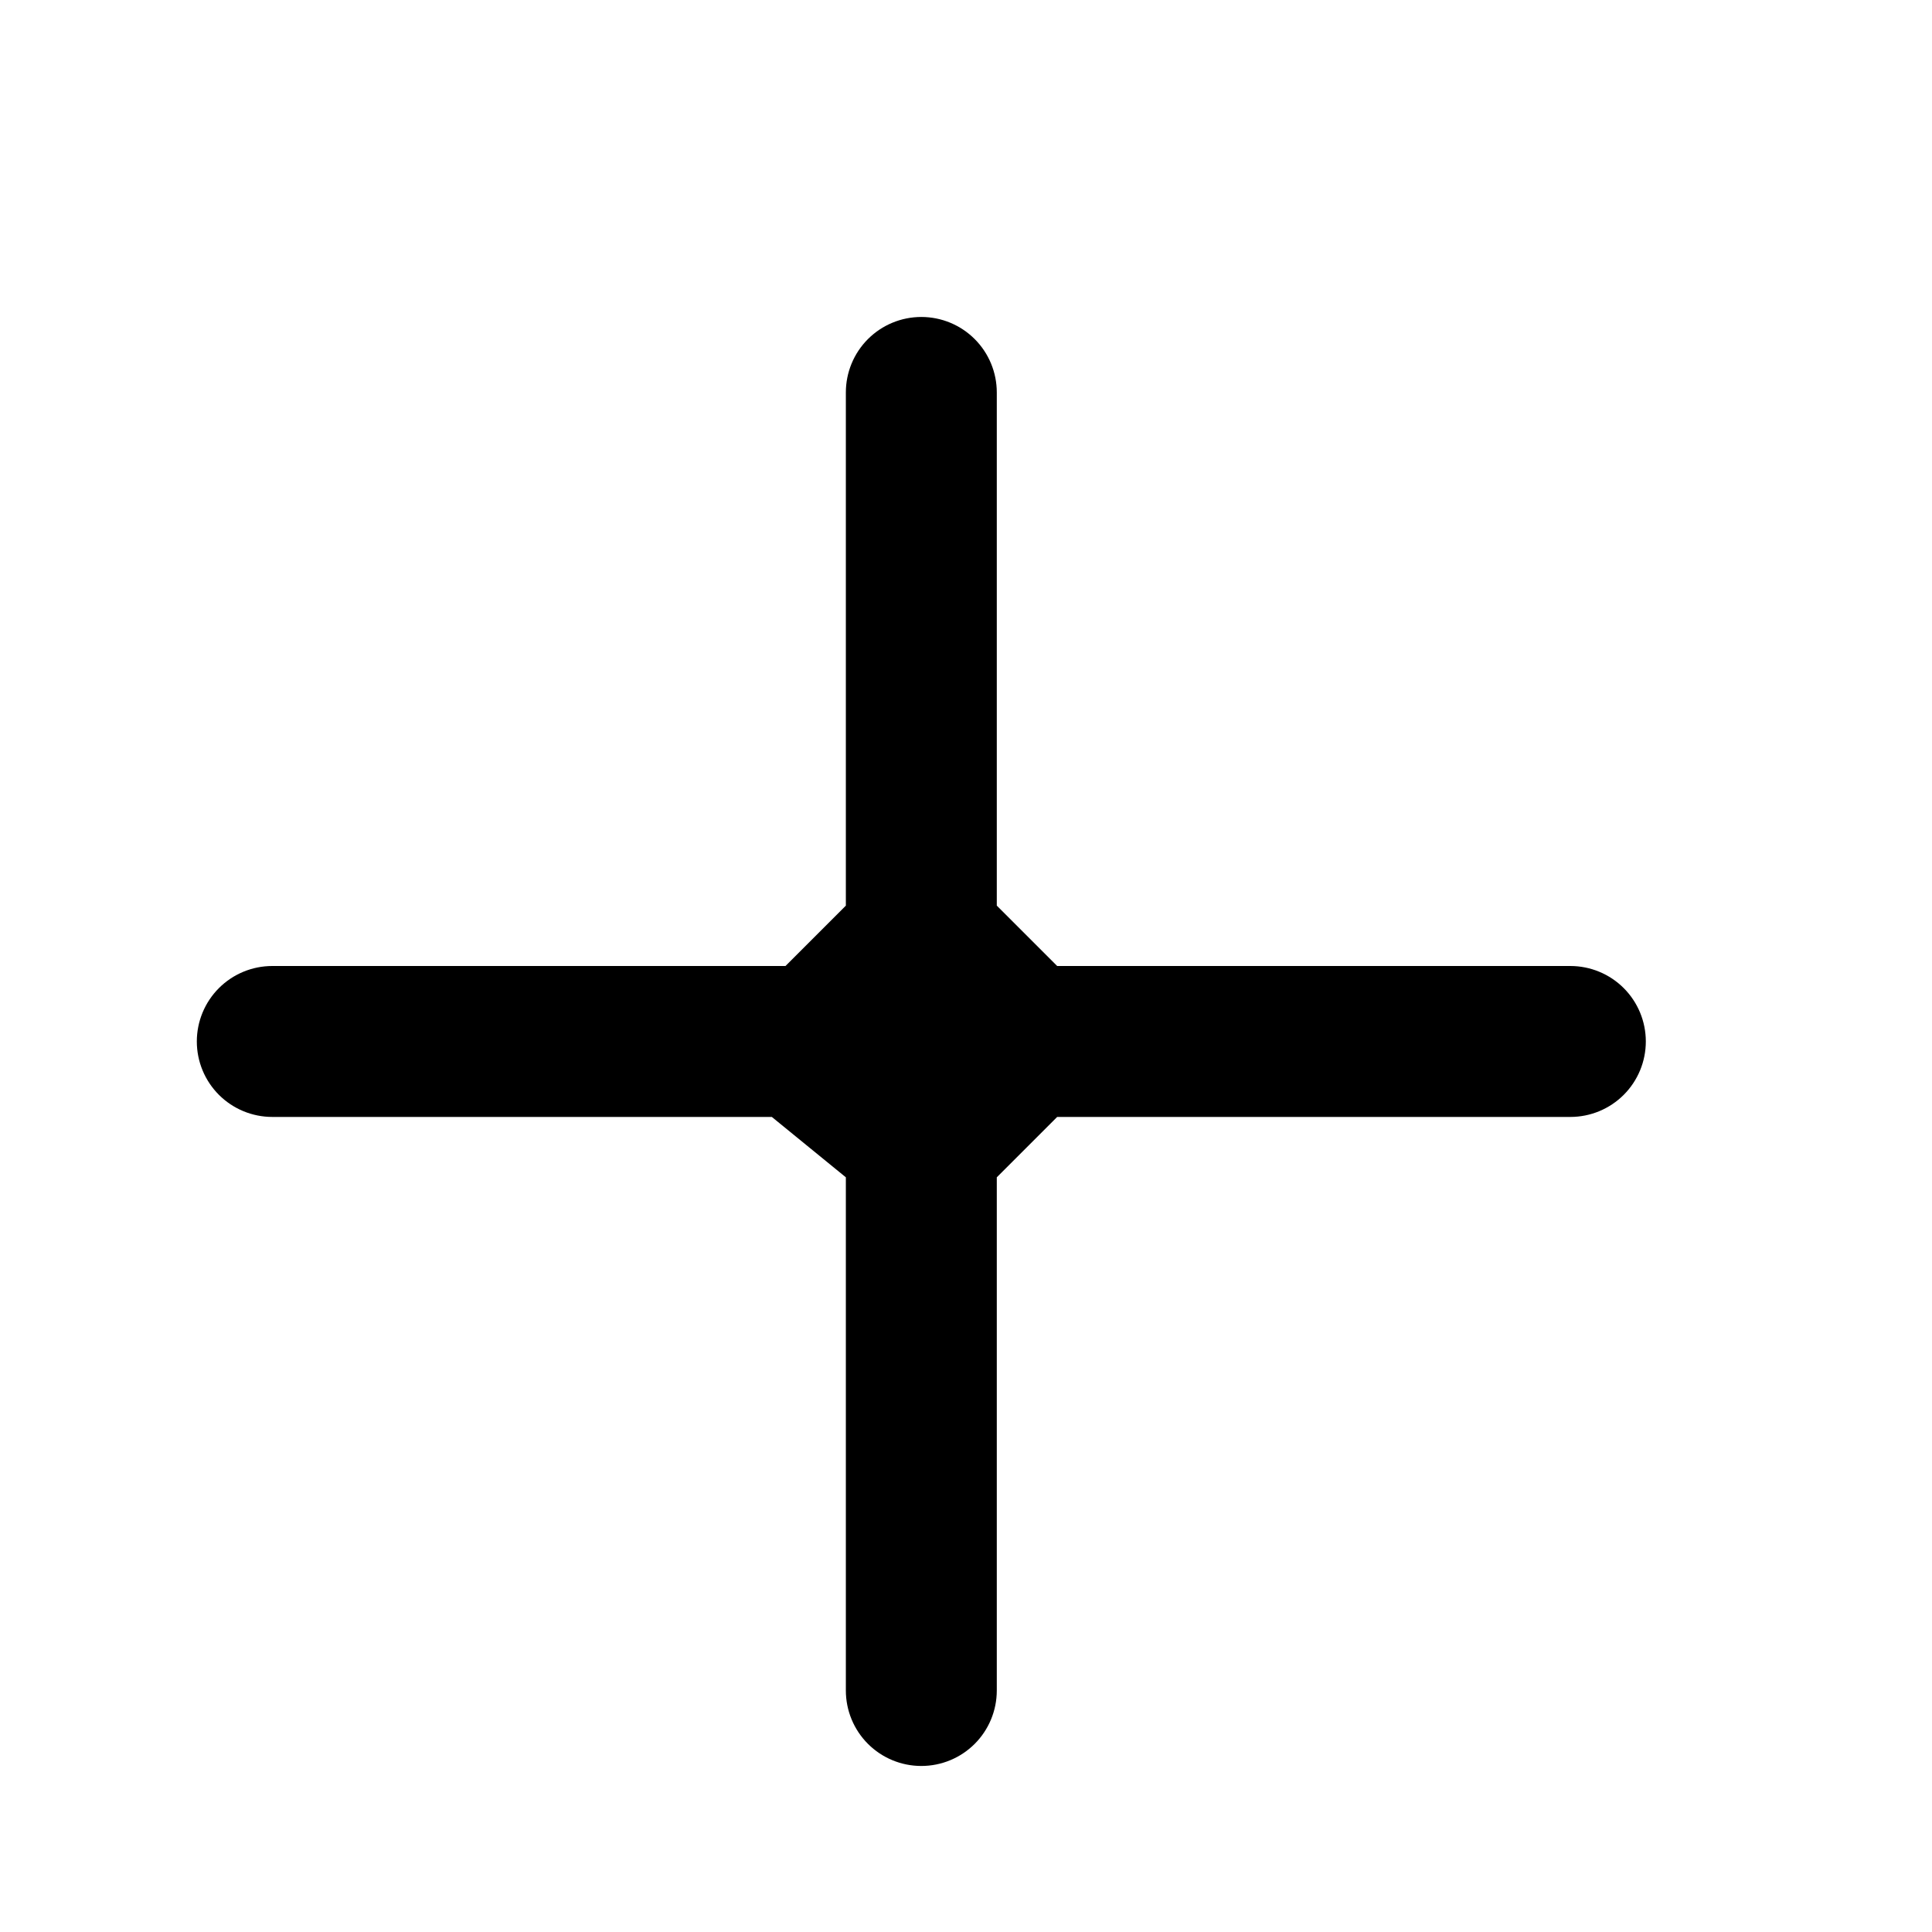
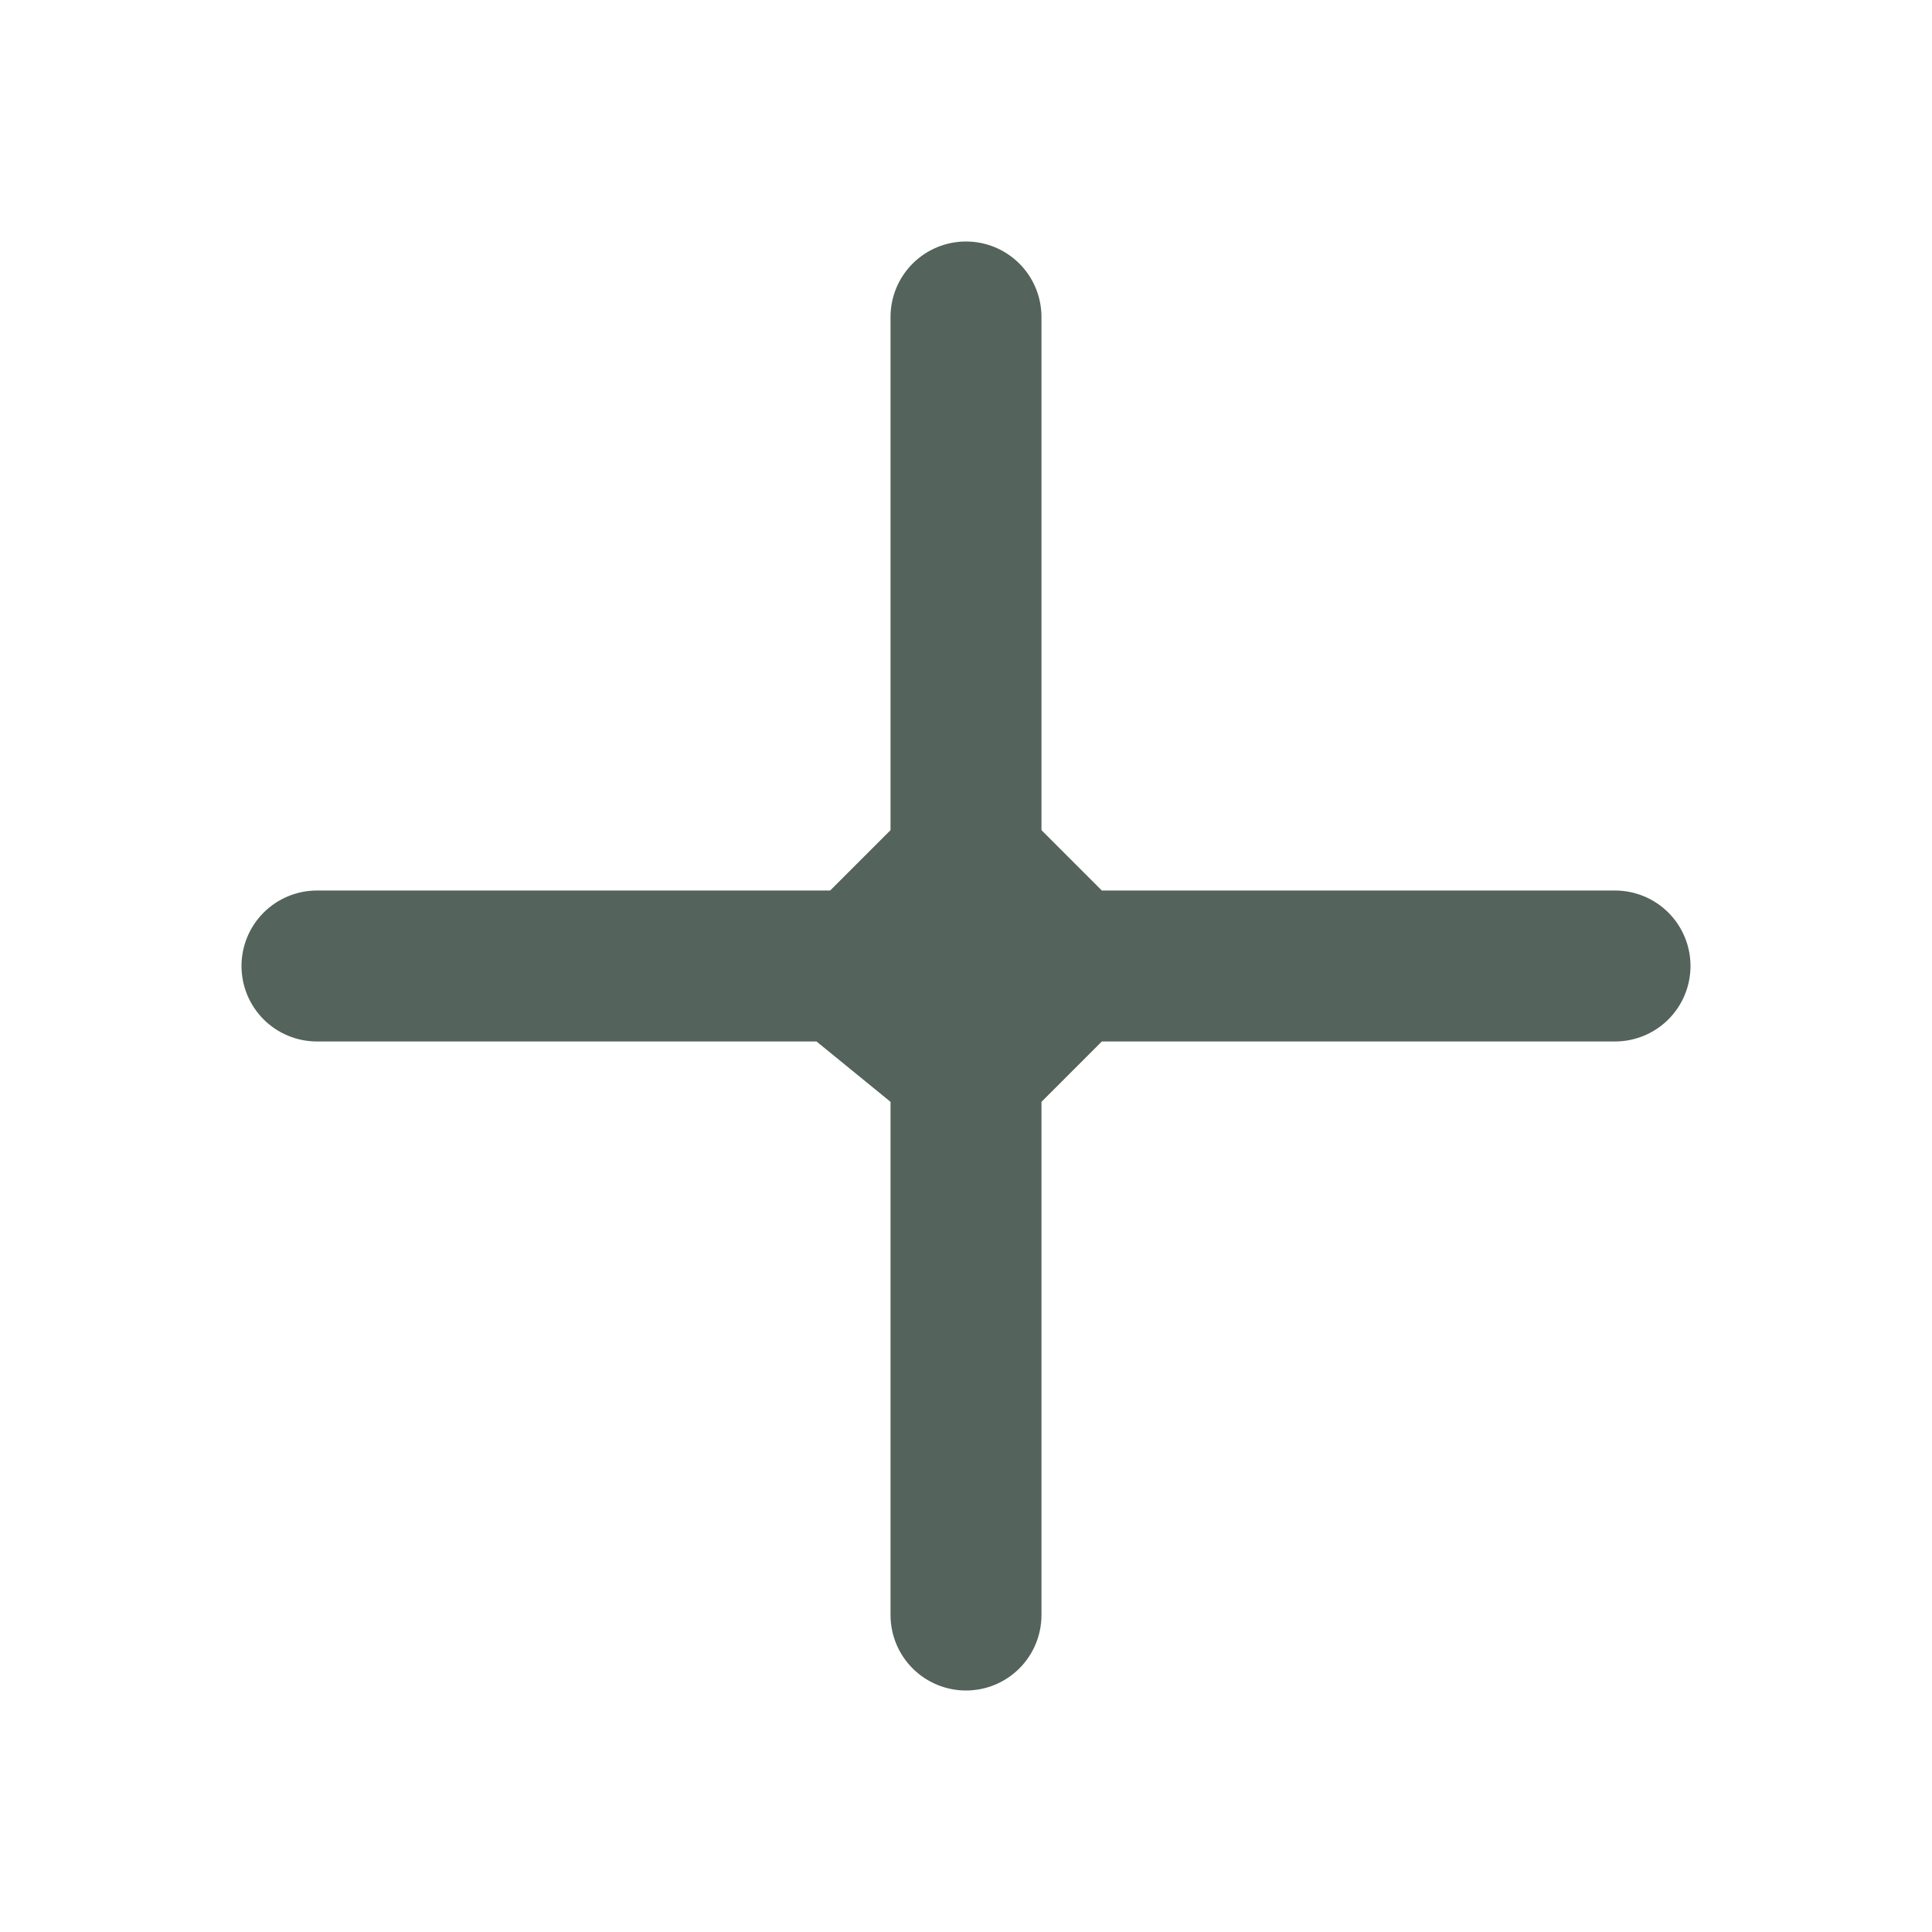
<svg xmlns="http://www.w3.org/2000/svg" width="16" height="16" viewBox="0 0 16 16" fill="none">
-   <path d="M7.005 9.75V14C7.005 14.166 7.071 14.325 7.188 14.442C7.305 14.559 7.464 14.625 7.63 14.625C7.796 14.625 7.955 14.559 8.072 14.442C8.189 14.325 8.255 14.166 8.255 14V9.75L8.755 9.25H13.005C13.171 9.25 13.33 9.184 13.447 9.067C13.564 8.95 13.63 8.791 13.63 8.625C13.63 8.459 13.564 8.3 13.447 8.183C13.33 8.066 13.171 8 13.005 8H8.755L8.255 7.5V3.25C8.255 3.084 8.189 2.925 8.072 2.808C7.955 2.691 7.796 2.625 7.63 2.625C7.464 2.625 7.305 2.691 7.188 2.808C7.071 2.925 7.005 3.084 7.005 3.25V7.5L6.505 8H2.255C2.089 8 1.93 8.066 1.813 8.183C1.696 8.3 1.63 8.459 1.63 8.625C1.63 8.791 1.696 8.95 1.813 9.067C1.93 9.184 2.089 9.25 2.255 9.25H6.392L7.005 9.75Z" fill="black" />
+   <path d="M7.375 9.125V13.375C7.375 13.541 7.441 13.7 7.558 13.817C7.675 13.934 7.834 14 8 14C8.166 14 8.325 13.934 8.442 13.817C8.559 13.7 8.625 13.541 8.625 13.375V9.125L9.125 8.625H13.375C13.541 8.625 13.7 8.559 13.817 8.442C13.934 8.325 14 8.166 14 8C14 7.834 13.934 7.675 13.817 7.558C13.7 7.441 13.541 7.375 13.375 7.375H9.125L8.625 6.875V2.625C8.625 2.459 8.559 2.3 8.442 2.183C8.325 2.066 8.166 2 8 2C7.834 2 7.675 2.066 7.558 2.183C7.441 2.3 7.375 2.459 7.375 2.625V6.875L6.875 7.375H2.625C2.459 7.375 2.3 7.441 2.183 7.558C2.066 7.675 2 7.834 2 8C2 8.166 2.066 8.325 2.183 8.442C2.3 8.559 2.459 8.625 2.625 8.625H6.762L7.375 9.125Z" fill="#54635B" />
</svg>
